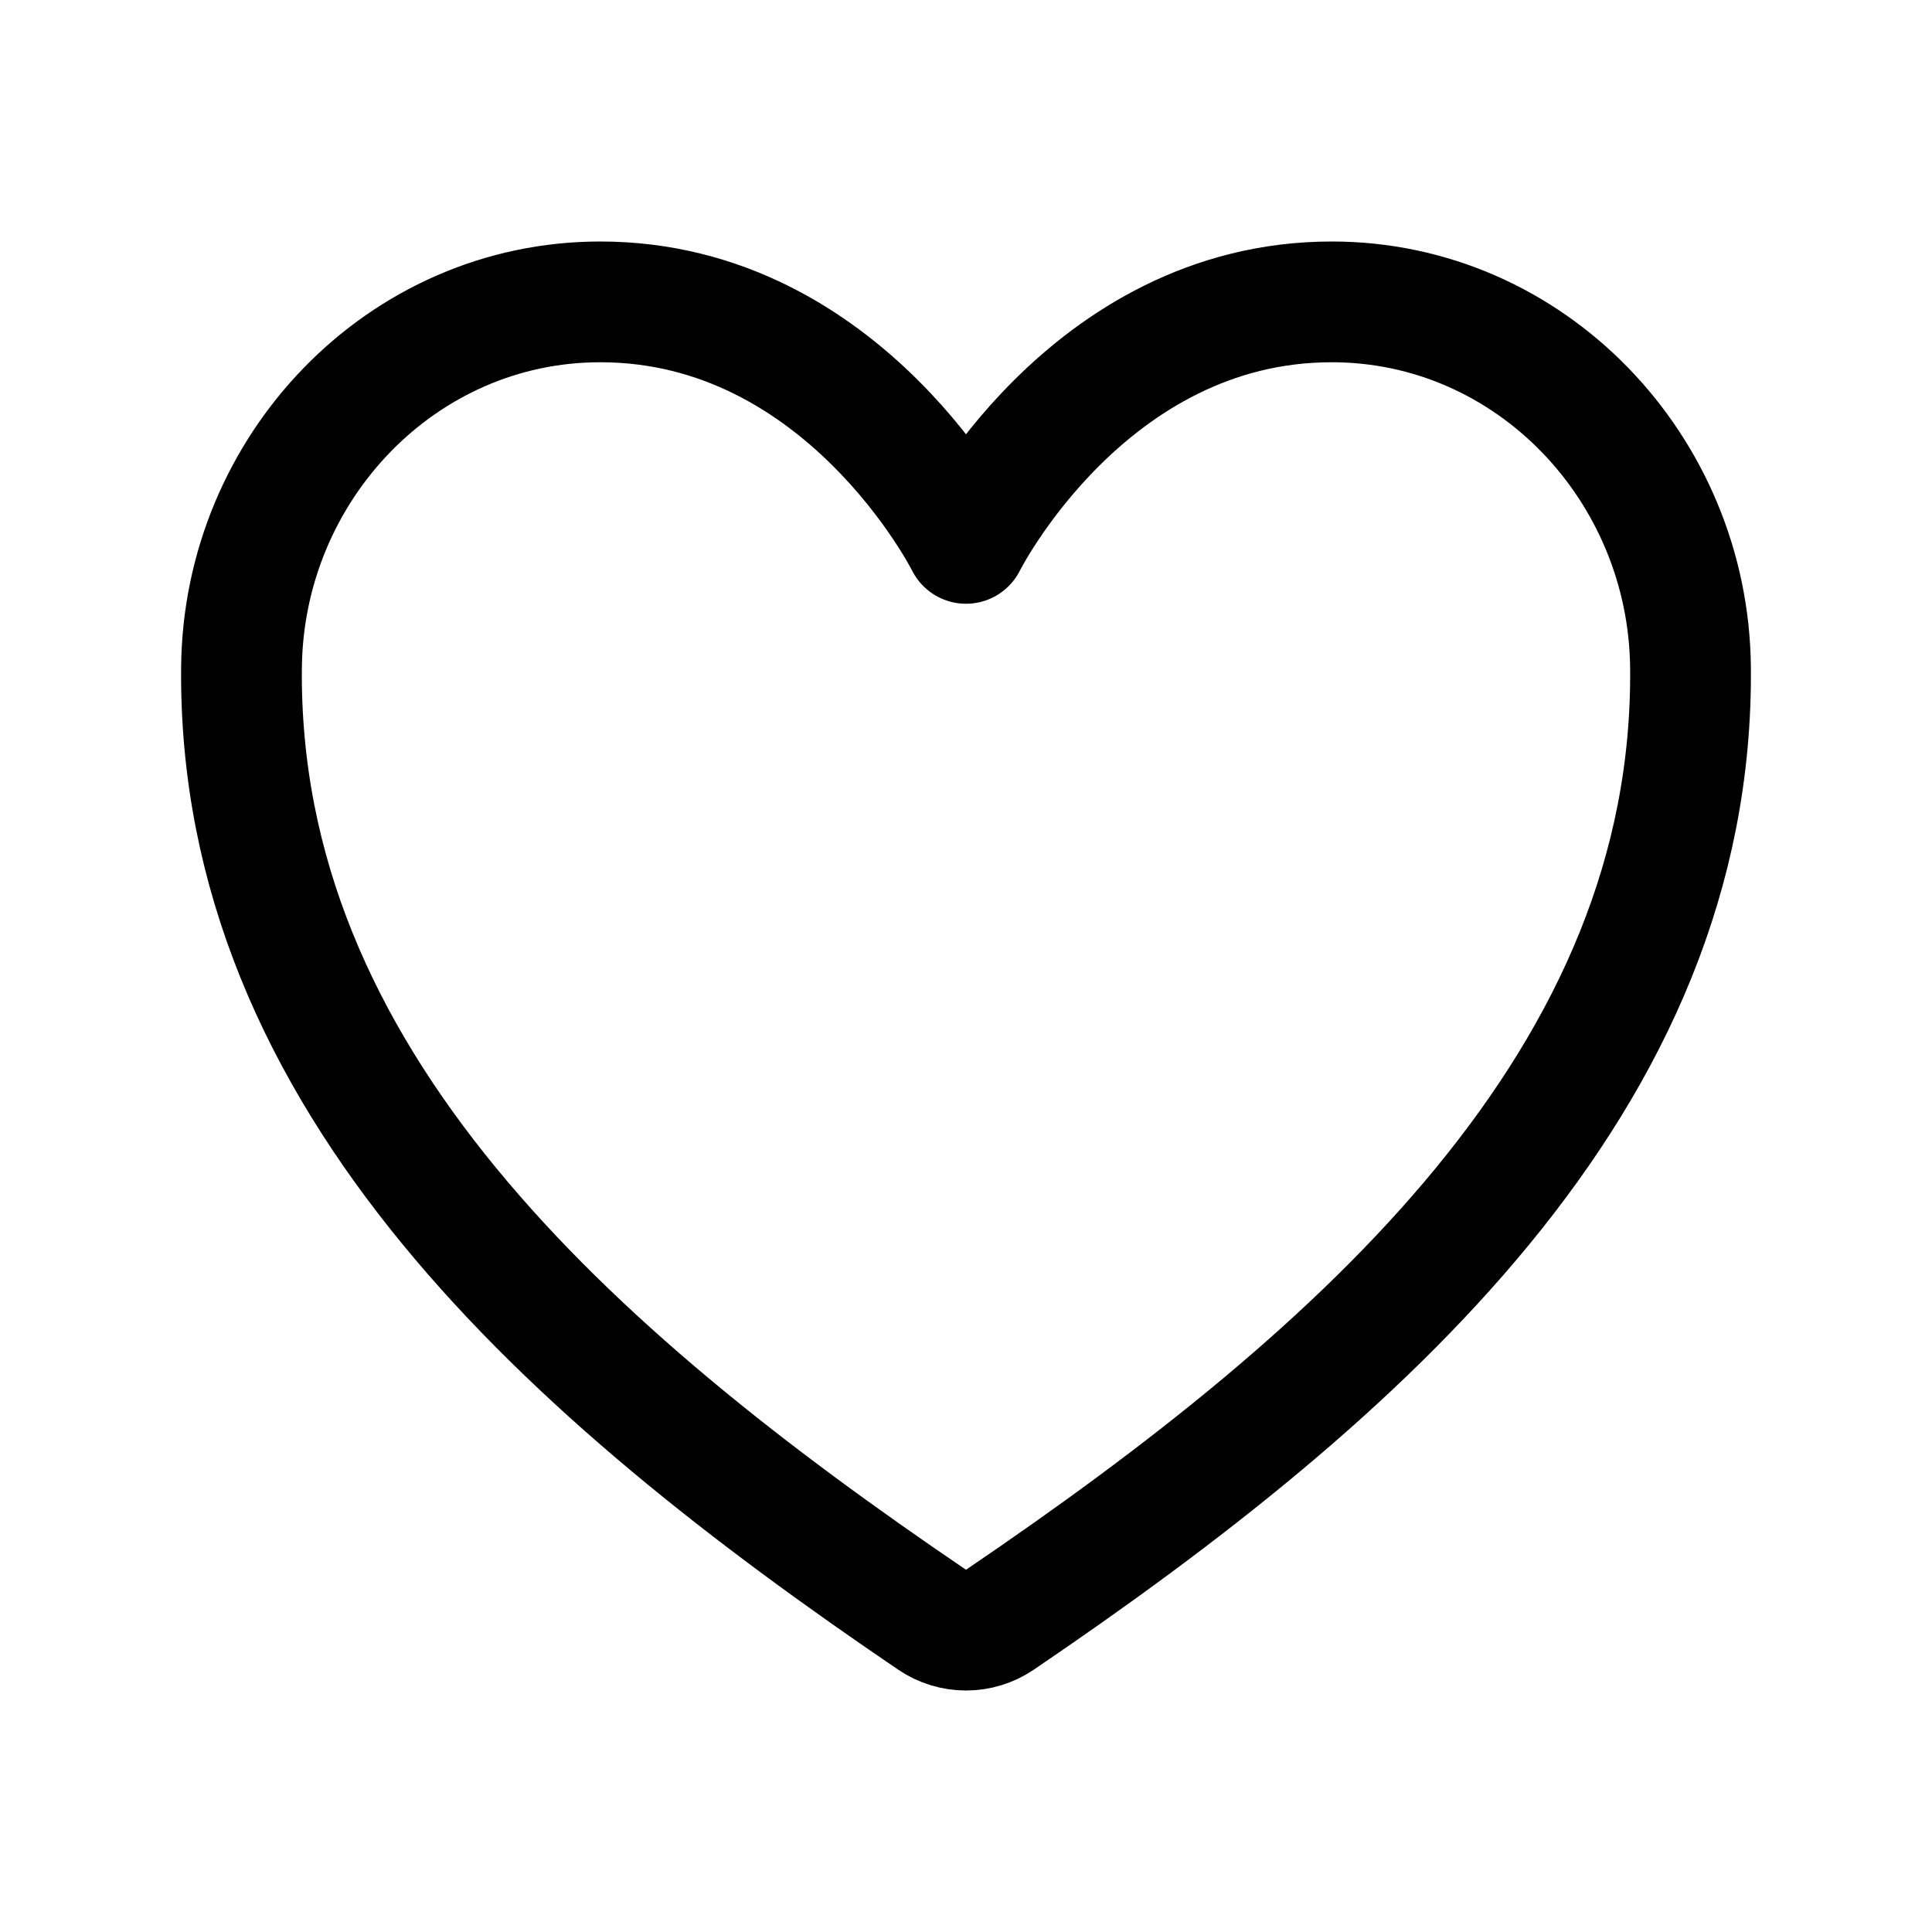
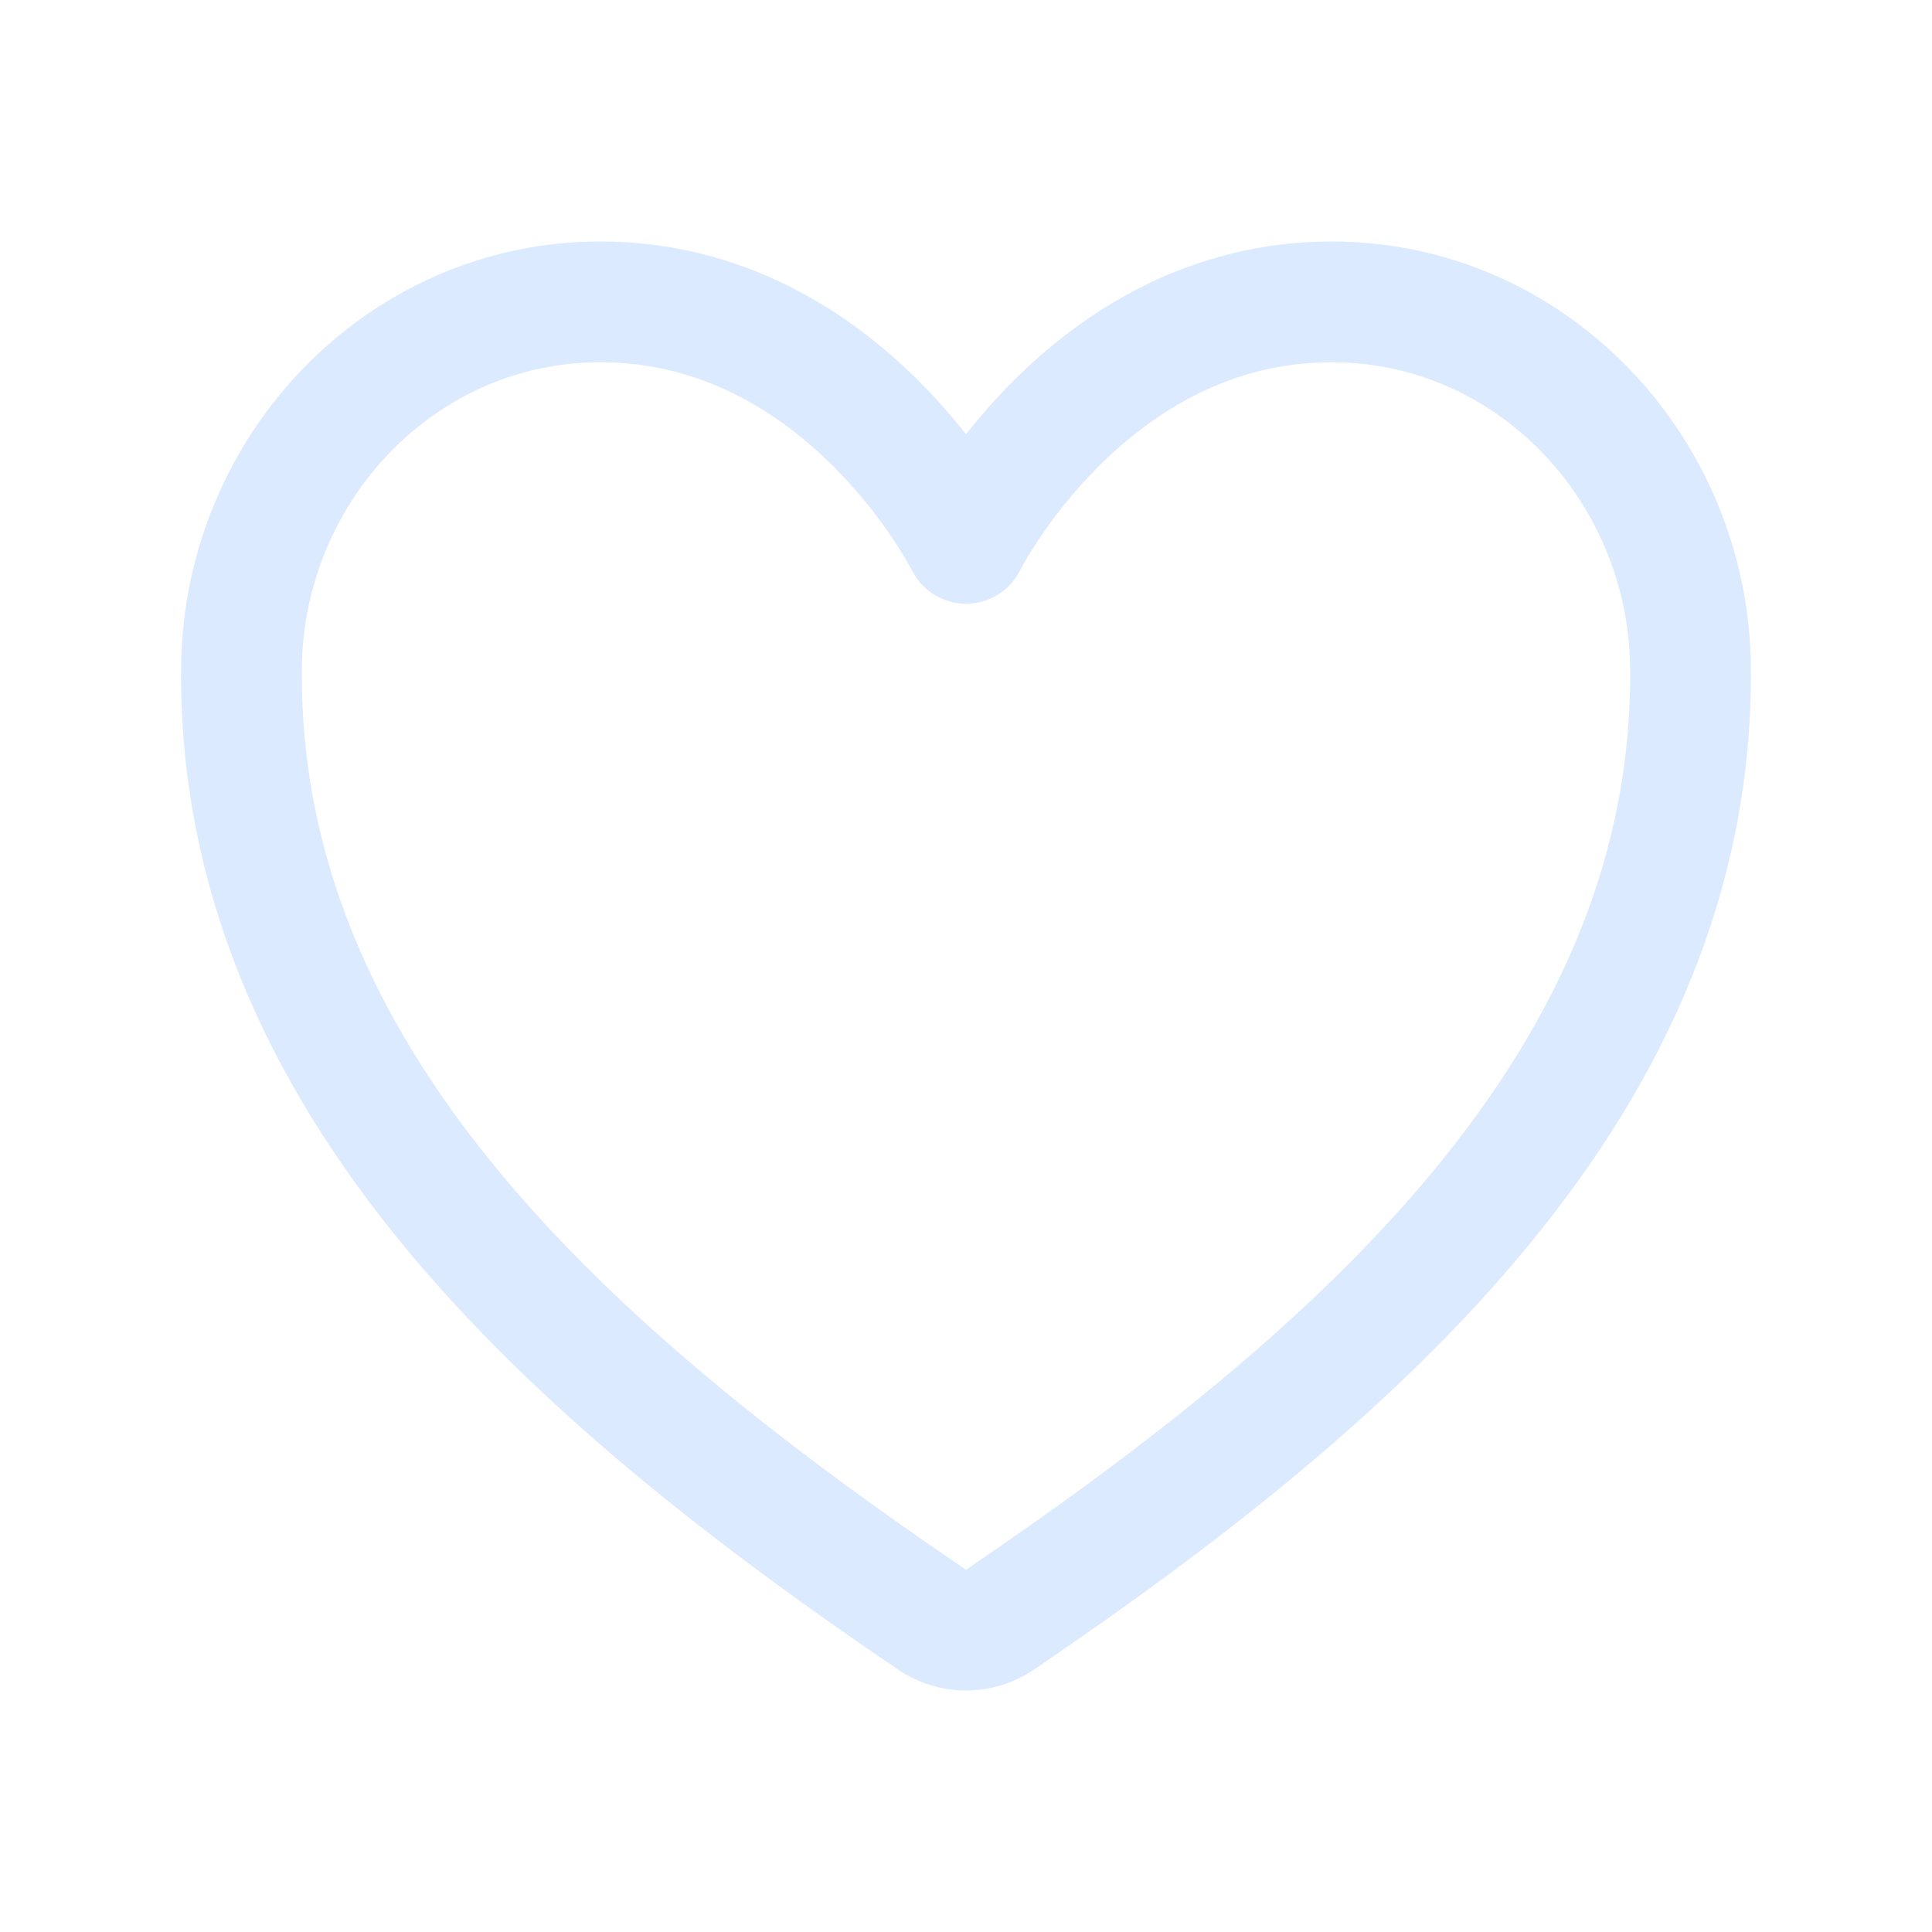
<svg xmlns="http://www.w3.org/2000/svg" class="ionicon" viewBox="0 0 512 512">
-   <path d="M352.92 80C288 80 256 144 256 144s-32-64-96.92-64c-52.76 0-94.54 44.14-95.08 96.81-1.1 109.33 86.73 187.08 183 252.42a16 16 0 0018 0c96.26-65.34 184.09-143.09 183-252.42-.54-52.67-42.32-96.81-95.08-96.81z" fill="none" stroke="currentColor" stroke-linecap="round" stroke-linejoin="round" stroke-width="32" />
+   <path d="M352.92 80C288 80 256 144 256 144s-32-64-96.92-64c-52.76 0-94.54 44.14-95.08 96.81-1.1 109.33 86.73 187.08 183 252.42a16 16 0 0018 0c96.26-65.34 184.09-143.09 183-252.42-.54-52.67-42.32-96.81-95.08-96.81z" fill="none" stroke="#dbeafe" stroke-linecap="round" stroke-linejoin="round" stroke-width="32" />
</svg>
